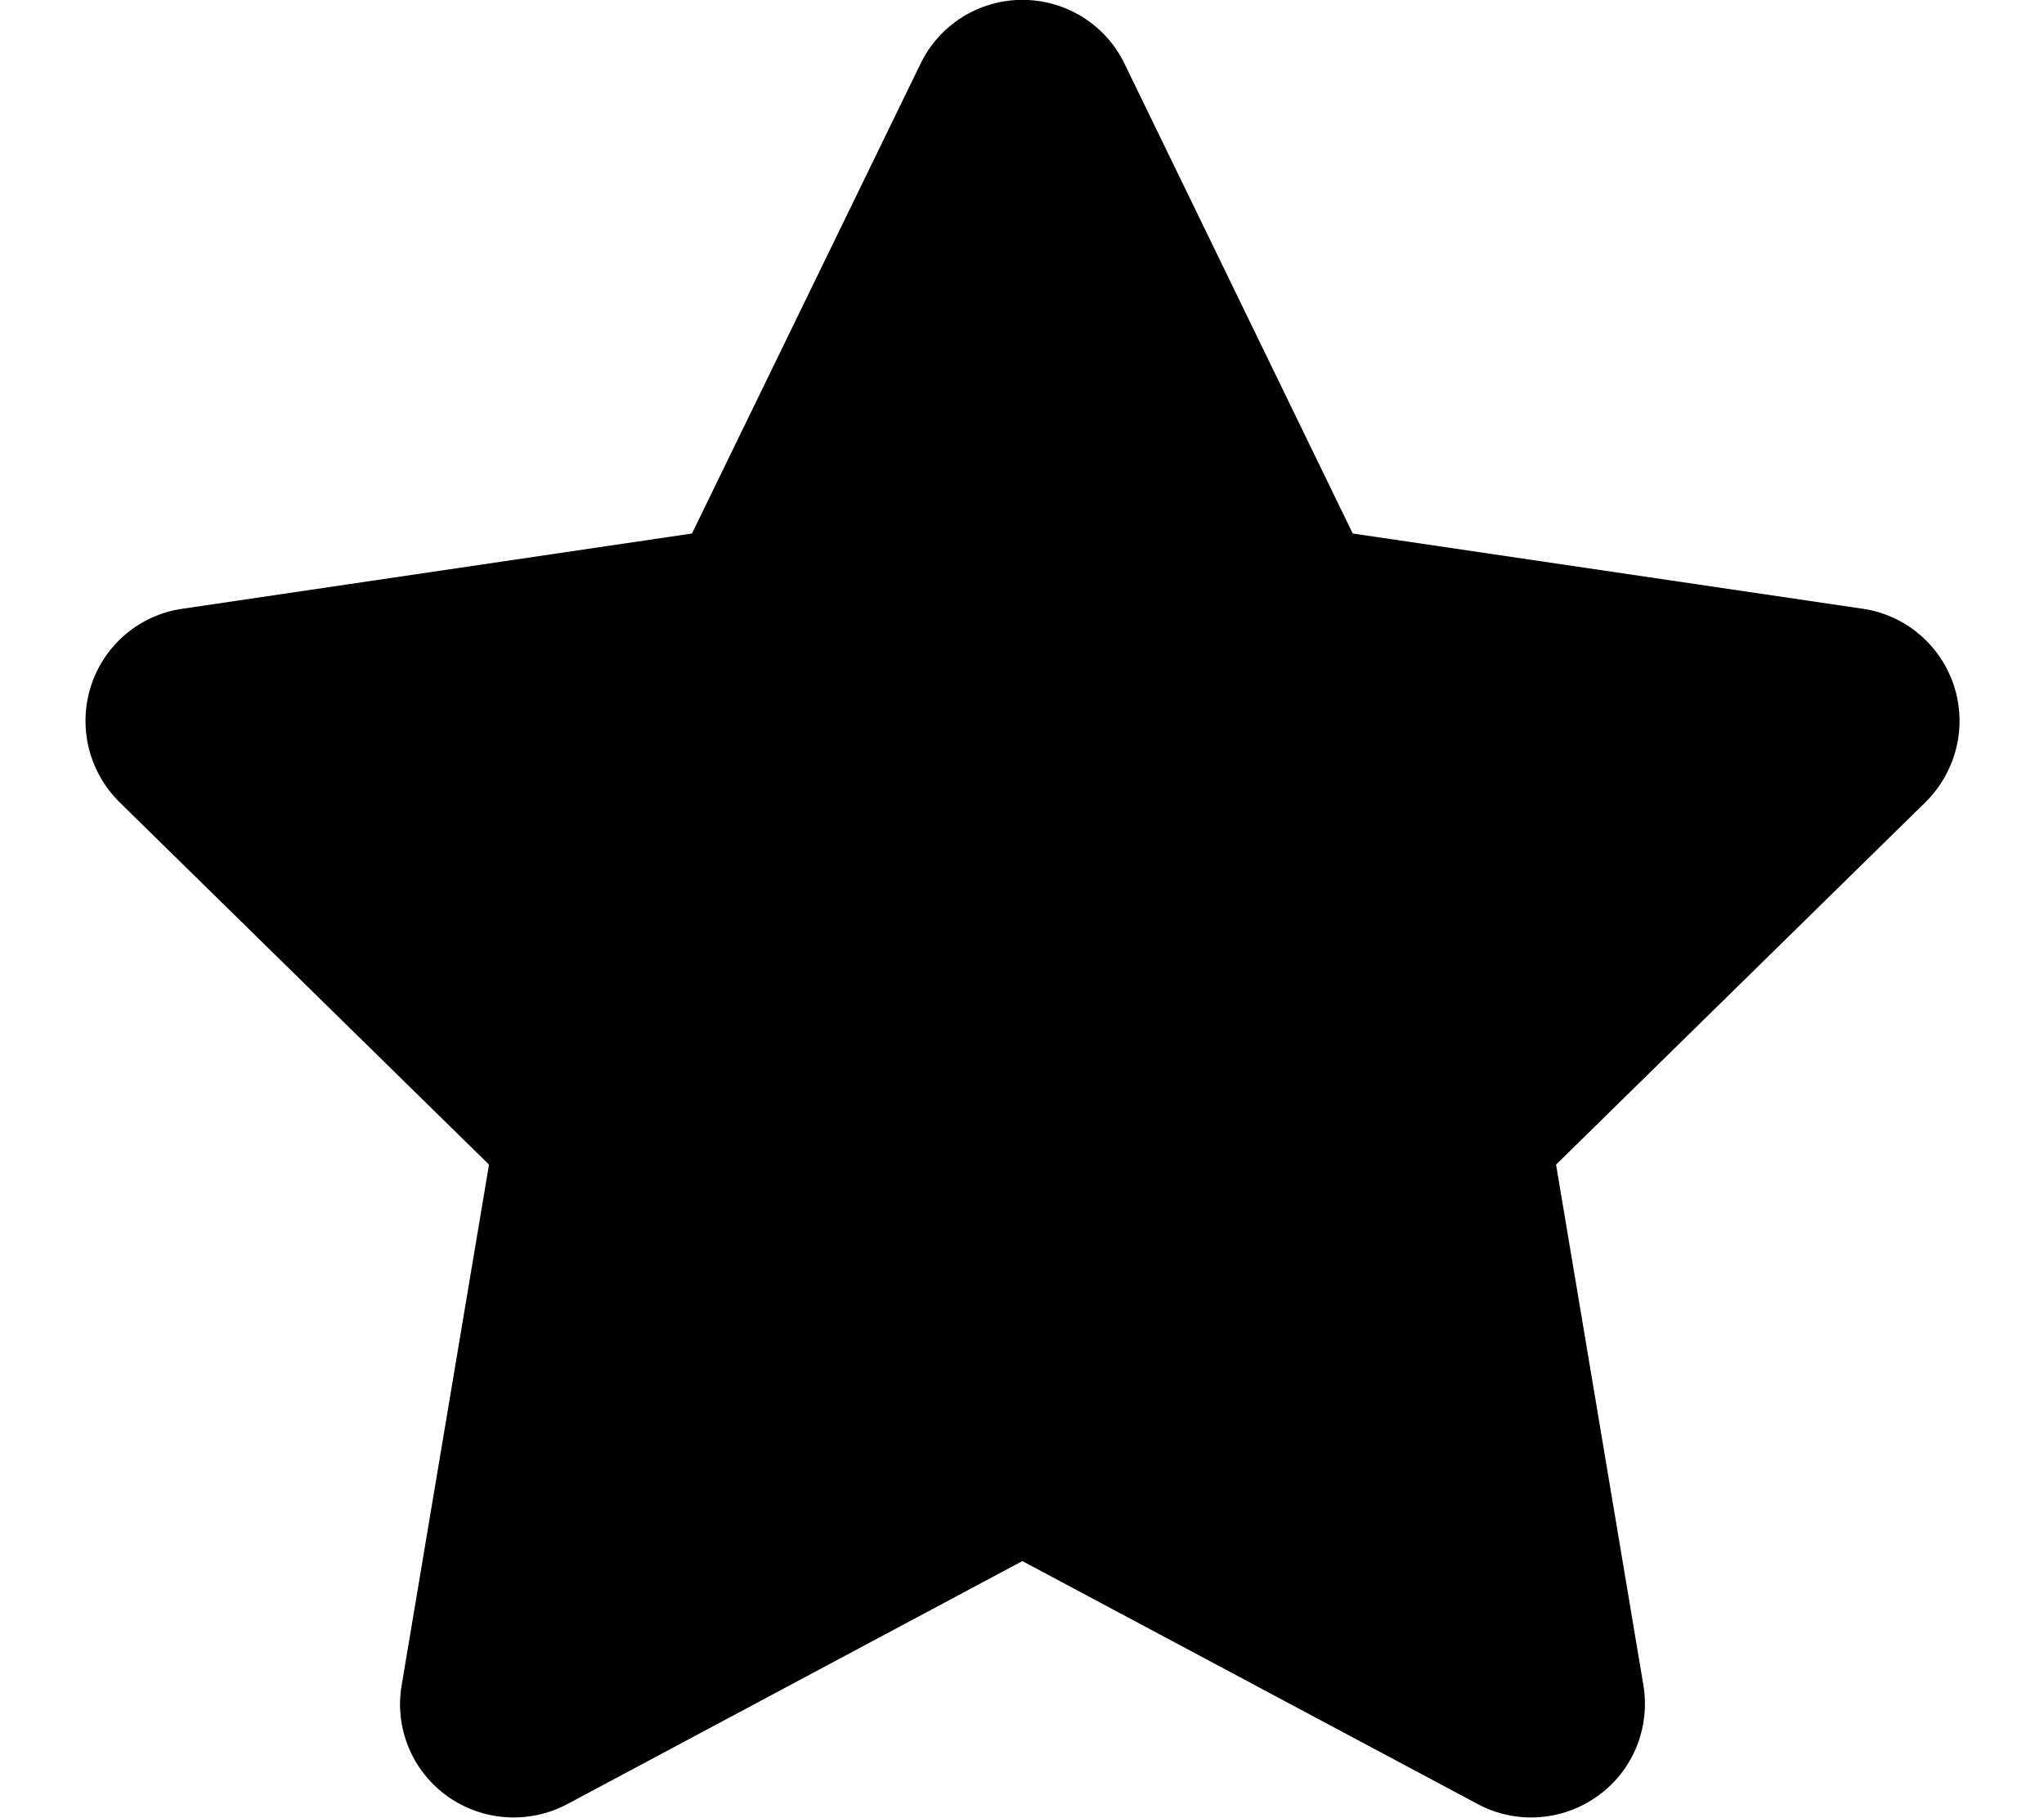
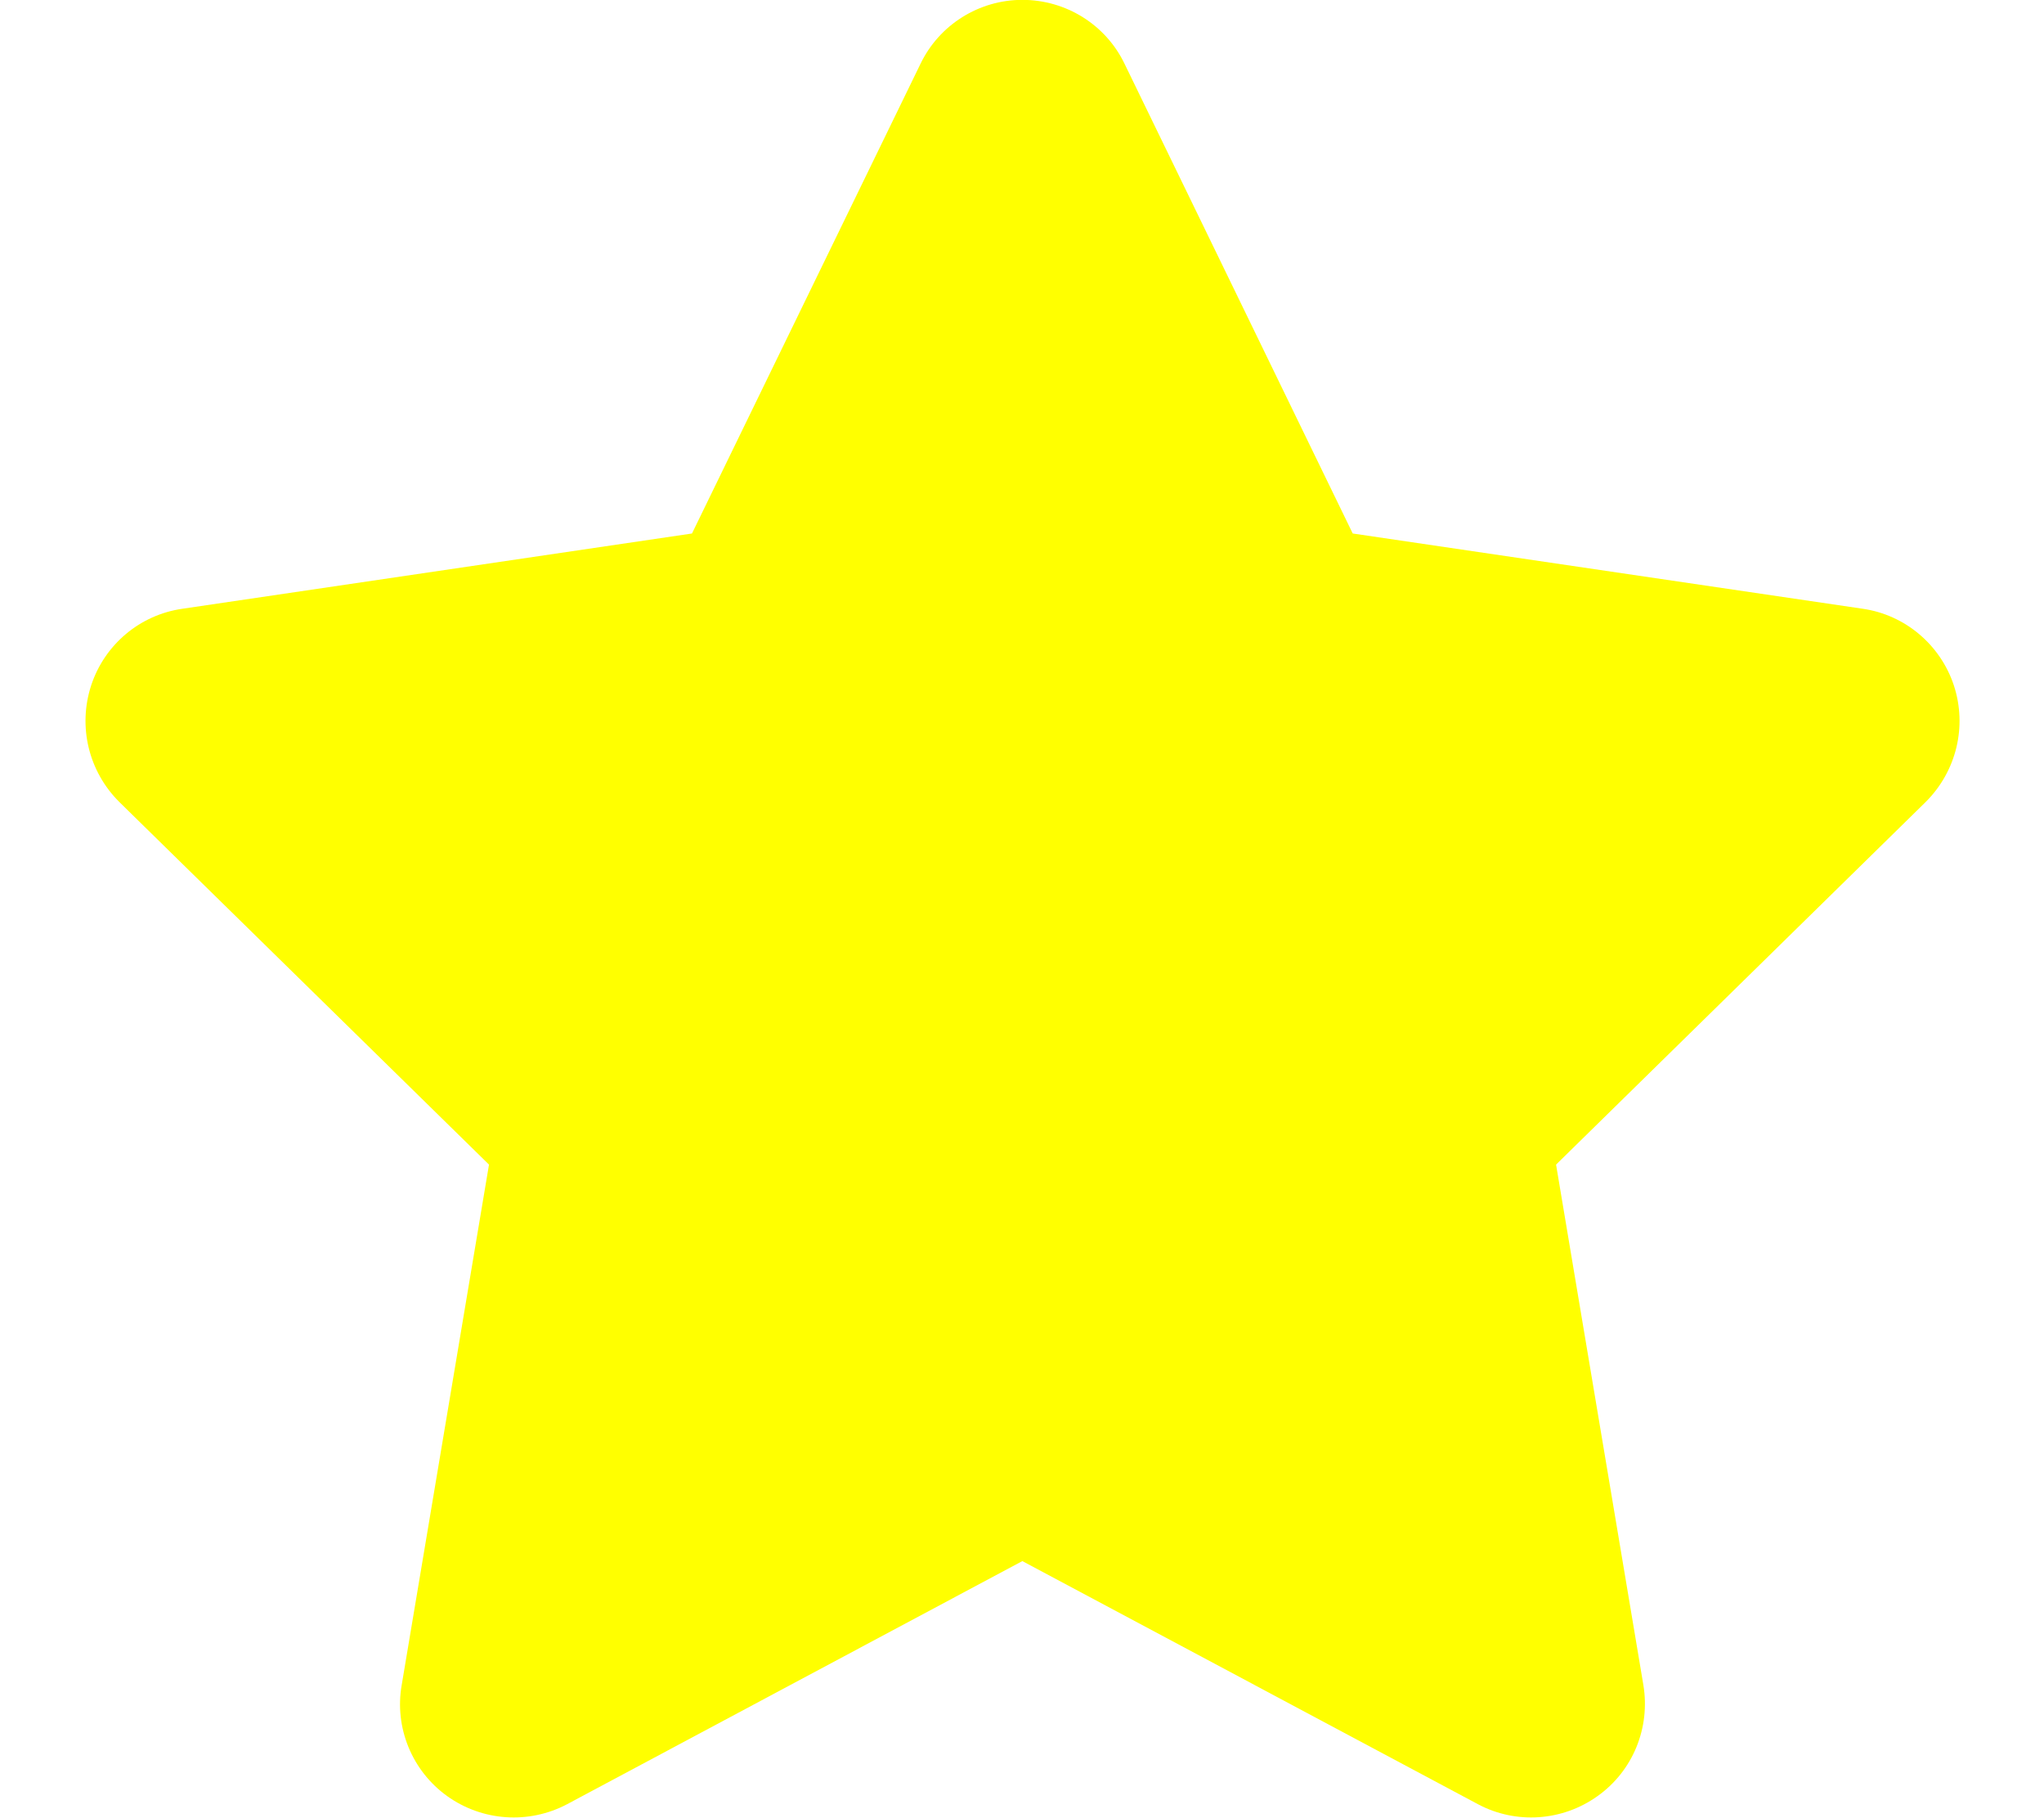
<svg xmlns="http://www.w3.org/2000/svg" viewBox="0 0 576 512">
-   <path d="M381.2 150.3L524.9 171.5C536.8 173.2 546.8 181.6 550.6 193.1C554.4 204.7 551.3 217.3 542.7 225.9L438.5 328.1L463.1 474.7C465.1 486.7 460.2 498.9 450.2 506C440.3 513.1 427.2 514 416.5 508.3L288.1 439.8L159.8 508.3C149 514 135.9 513.1 126 506C116.1 498.9 111.1 486.7 113.2 474.7L137.8 328.1L33.58 225.9C24.97 217.3 21.91 204.7 25.69 193.1C29.46 181.6 39.43 173.2 51.42 171.5L195 150.3L259.4 17.97C264.7 6.954 275.9-.039 288.1-.039C300.4-.039 311.6 6.954 316.9 17.97L381.2 150.3z" />
+   <path d="M381.2 150.3L524.9 171.5C536.8 173.2 546.8 181.6 550.6 193.1C554.4 204.7 551.3 217.3 542.7 225.9L438.5 328.1L463.1 474.7C465.1 486.7 460.2 498.9 450.2 506C440.3 513.1 427.2 514 416.5 508.3L288.1 439.8L159.8 508.3C149 514 135.9 513.1 126 506C116.1 498.9 111.1 486.7 113.2 474.7L137.8 328.1L33.58 225.9C24.97 217.3 21.91 204.7 25.69 193.1C29.46 181.6 39.43 173.2 51.42 171.5L195 150.3L259.4 17.97C264.7 6.954 275.9-.039 288.1-.039C300.4-.039 311.6 6.954 316.9 17.97L381.2 150.3z" fill="yellow" />
</svg>
